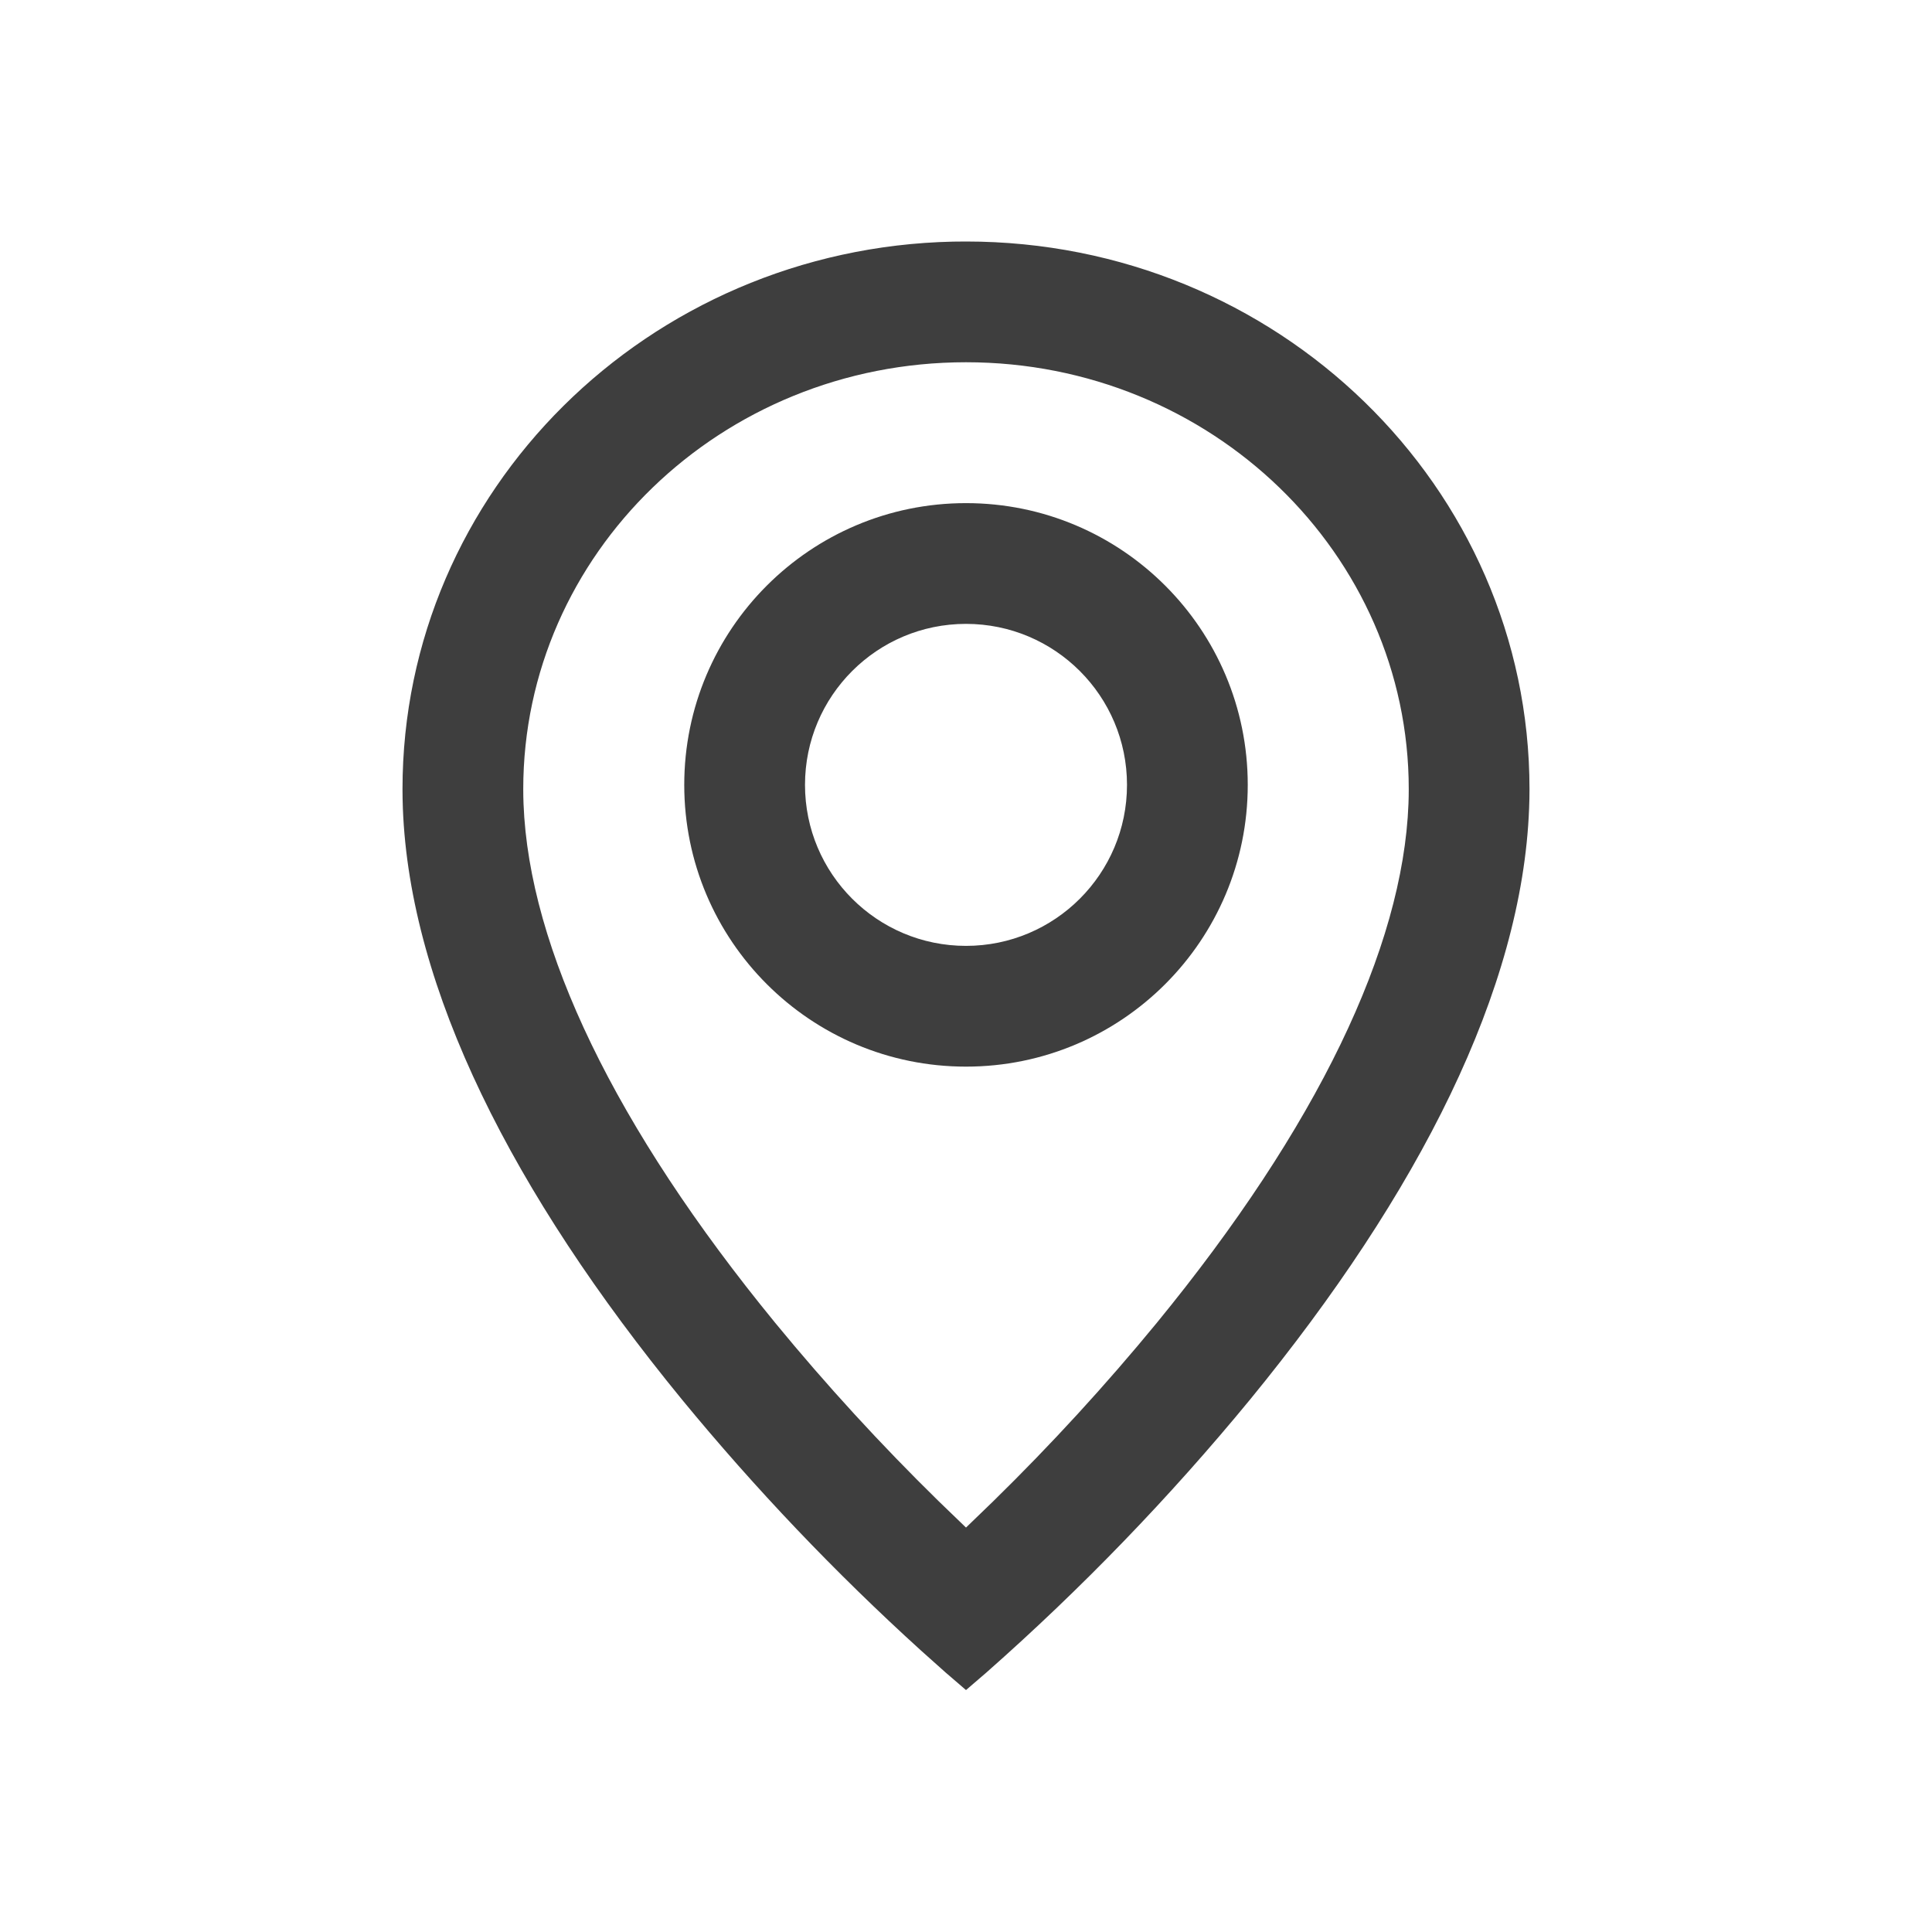
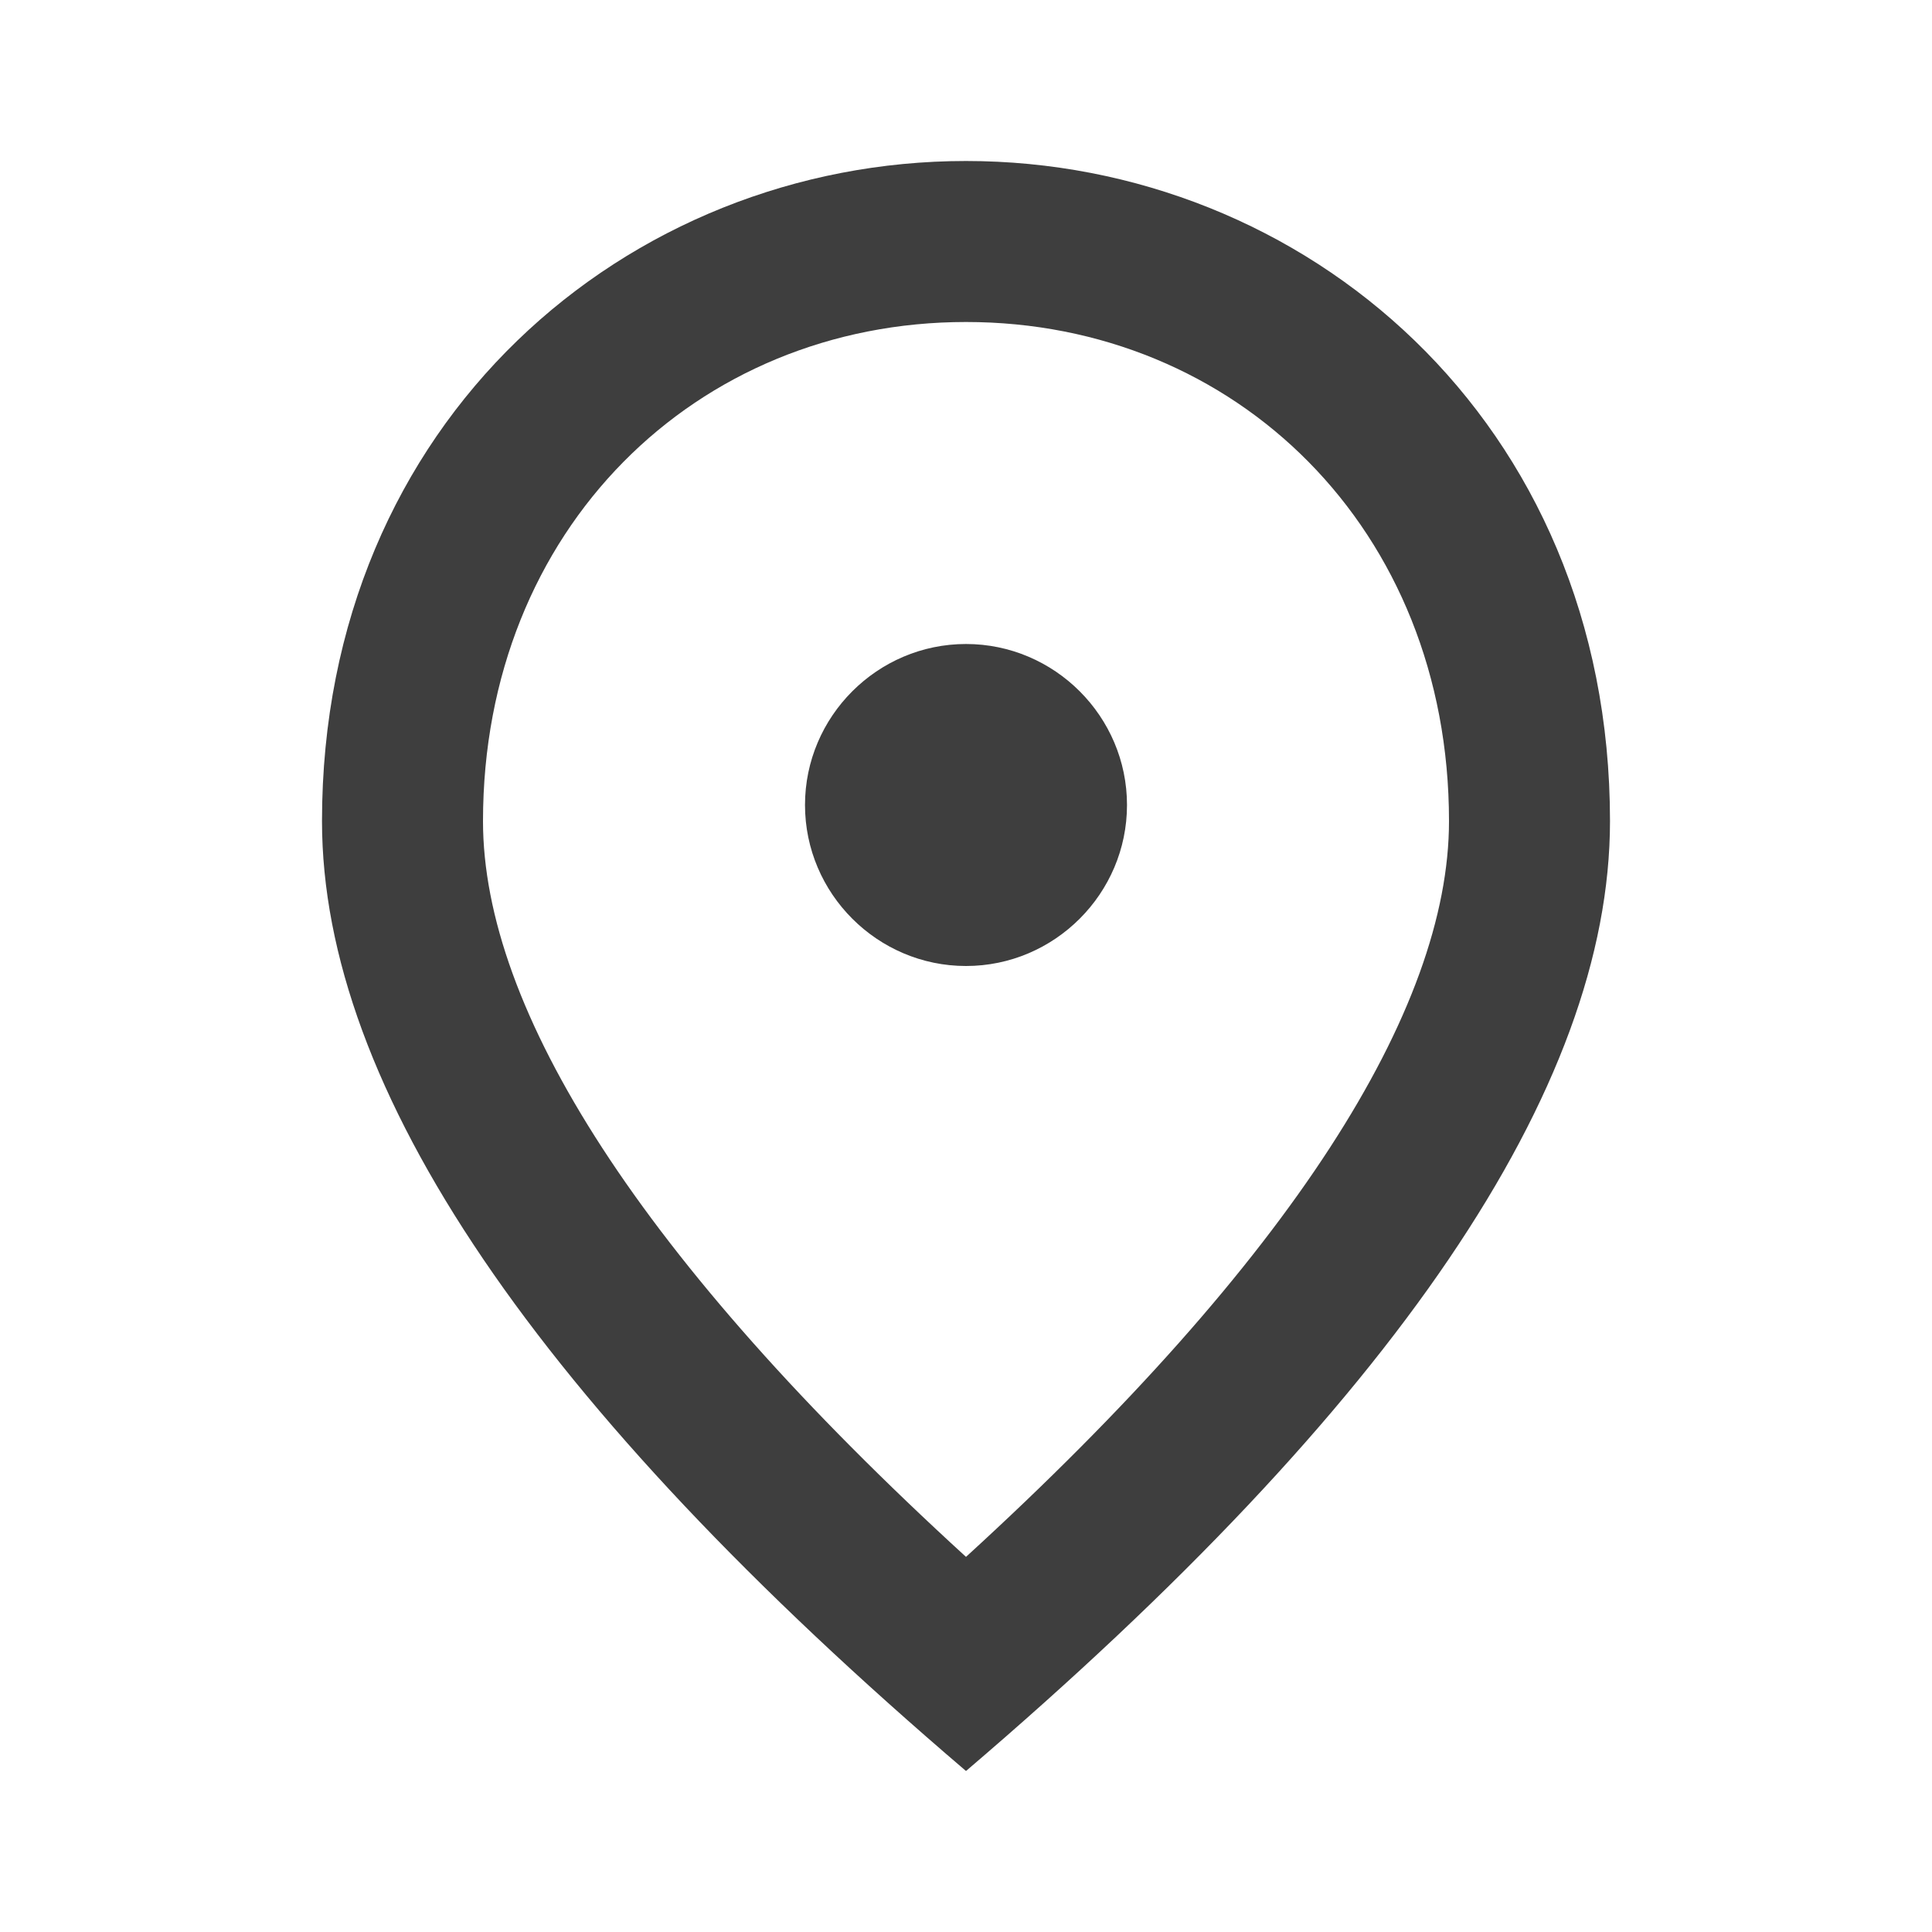
- <svg xmlns="http://www.w3.org/2000/svg" t="1630049664082" class="icon" viewBox="0 0 1024 1024" version="1.1" p-id="7643" width="200" height="200">
-   <defs>
-     <style type="text/css" />
-   </defs>
-   <path d="M512 128c164.949 0 298.667 129.941 298.667 290.261 0 3.392-0.064 6.784-0.213 10.24-3.669 95.915-58.24 203.776-147.797 313.173a1260.715 1260.715 0 0 1-139.819 144.768l-10.837 9.323-10.837-9.323-13.013-11.627a1260.715 1260.715 0 0 1-126.805-133.163c-89.557-109.376-144.128-217.237-147.819-313.173-0.128-3.413-0.192-6.827-0.192-10.24 0-158.08 130.069-286.677 291.904-290.176L512 128z m0 64c-130.005 0-234.667 101.717-234.667 226.261 0 2.56 0.043 5.141 0.149 7.765 2.944 76.608 48.555 171.52 133.376 275.093a1184.683 1184.683 0 0 0 86.613 94.507l14.528 14.016 14.507-14.016a1184.683 1184.683 0 0 0 86.635-94.507c84.821-103.573 130.432-198.485 133.376-275.093 0.107-2.624 0.149-5.205 0.149-7.765C746.667 293.717 642.005 192 512 192z m0 74.667a149.333 149.333 0 1 1 0 298.667 149.333 149.333 0 0 1 0-298.667z m0 64a85.333 85.333 0 1 0 0 170.667 85.333 85.333 0 0 0 0-170.667z" p-id="7644" fill="#3e3e3e" />
+ <svg xmlns="http://www.w3.org/2000/svg" height="48px" viewBox="0 0 24 24" width="48px" fill="#3e3e3e">
+   <path d="M0 0h24v24H0z" fill="none" />
+   <path d="M12 12c-1.1 0-2-.9-2-2s.9-2 2-2 2 .9 2 2-.9 2-2 2zm6-1.8C18 6.57 15.35 4 12 4s-6 2.57-6 6.2c0 2.34 1.95 5.44 6 9.14 4.05-3.7 6-6.8 6-9.14zM12 2c4.2 0 8 3.22 8 8.2 0 3.32-2.67 7.25-8 11.8-5.33-4.55-8-8.48-8-11.8C4 5.22 7.8 2 12 2z" />
</svg>
